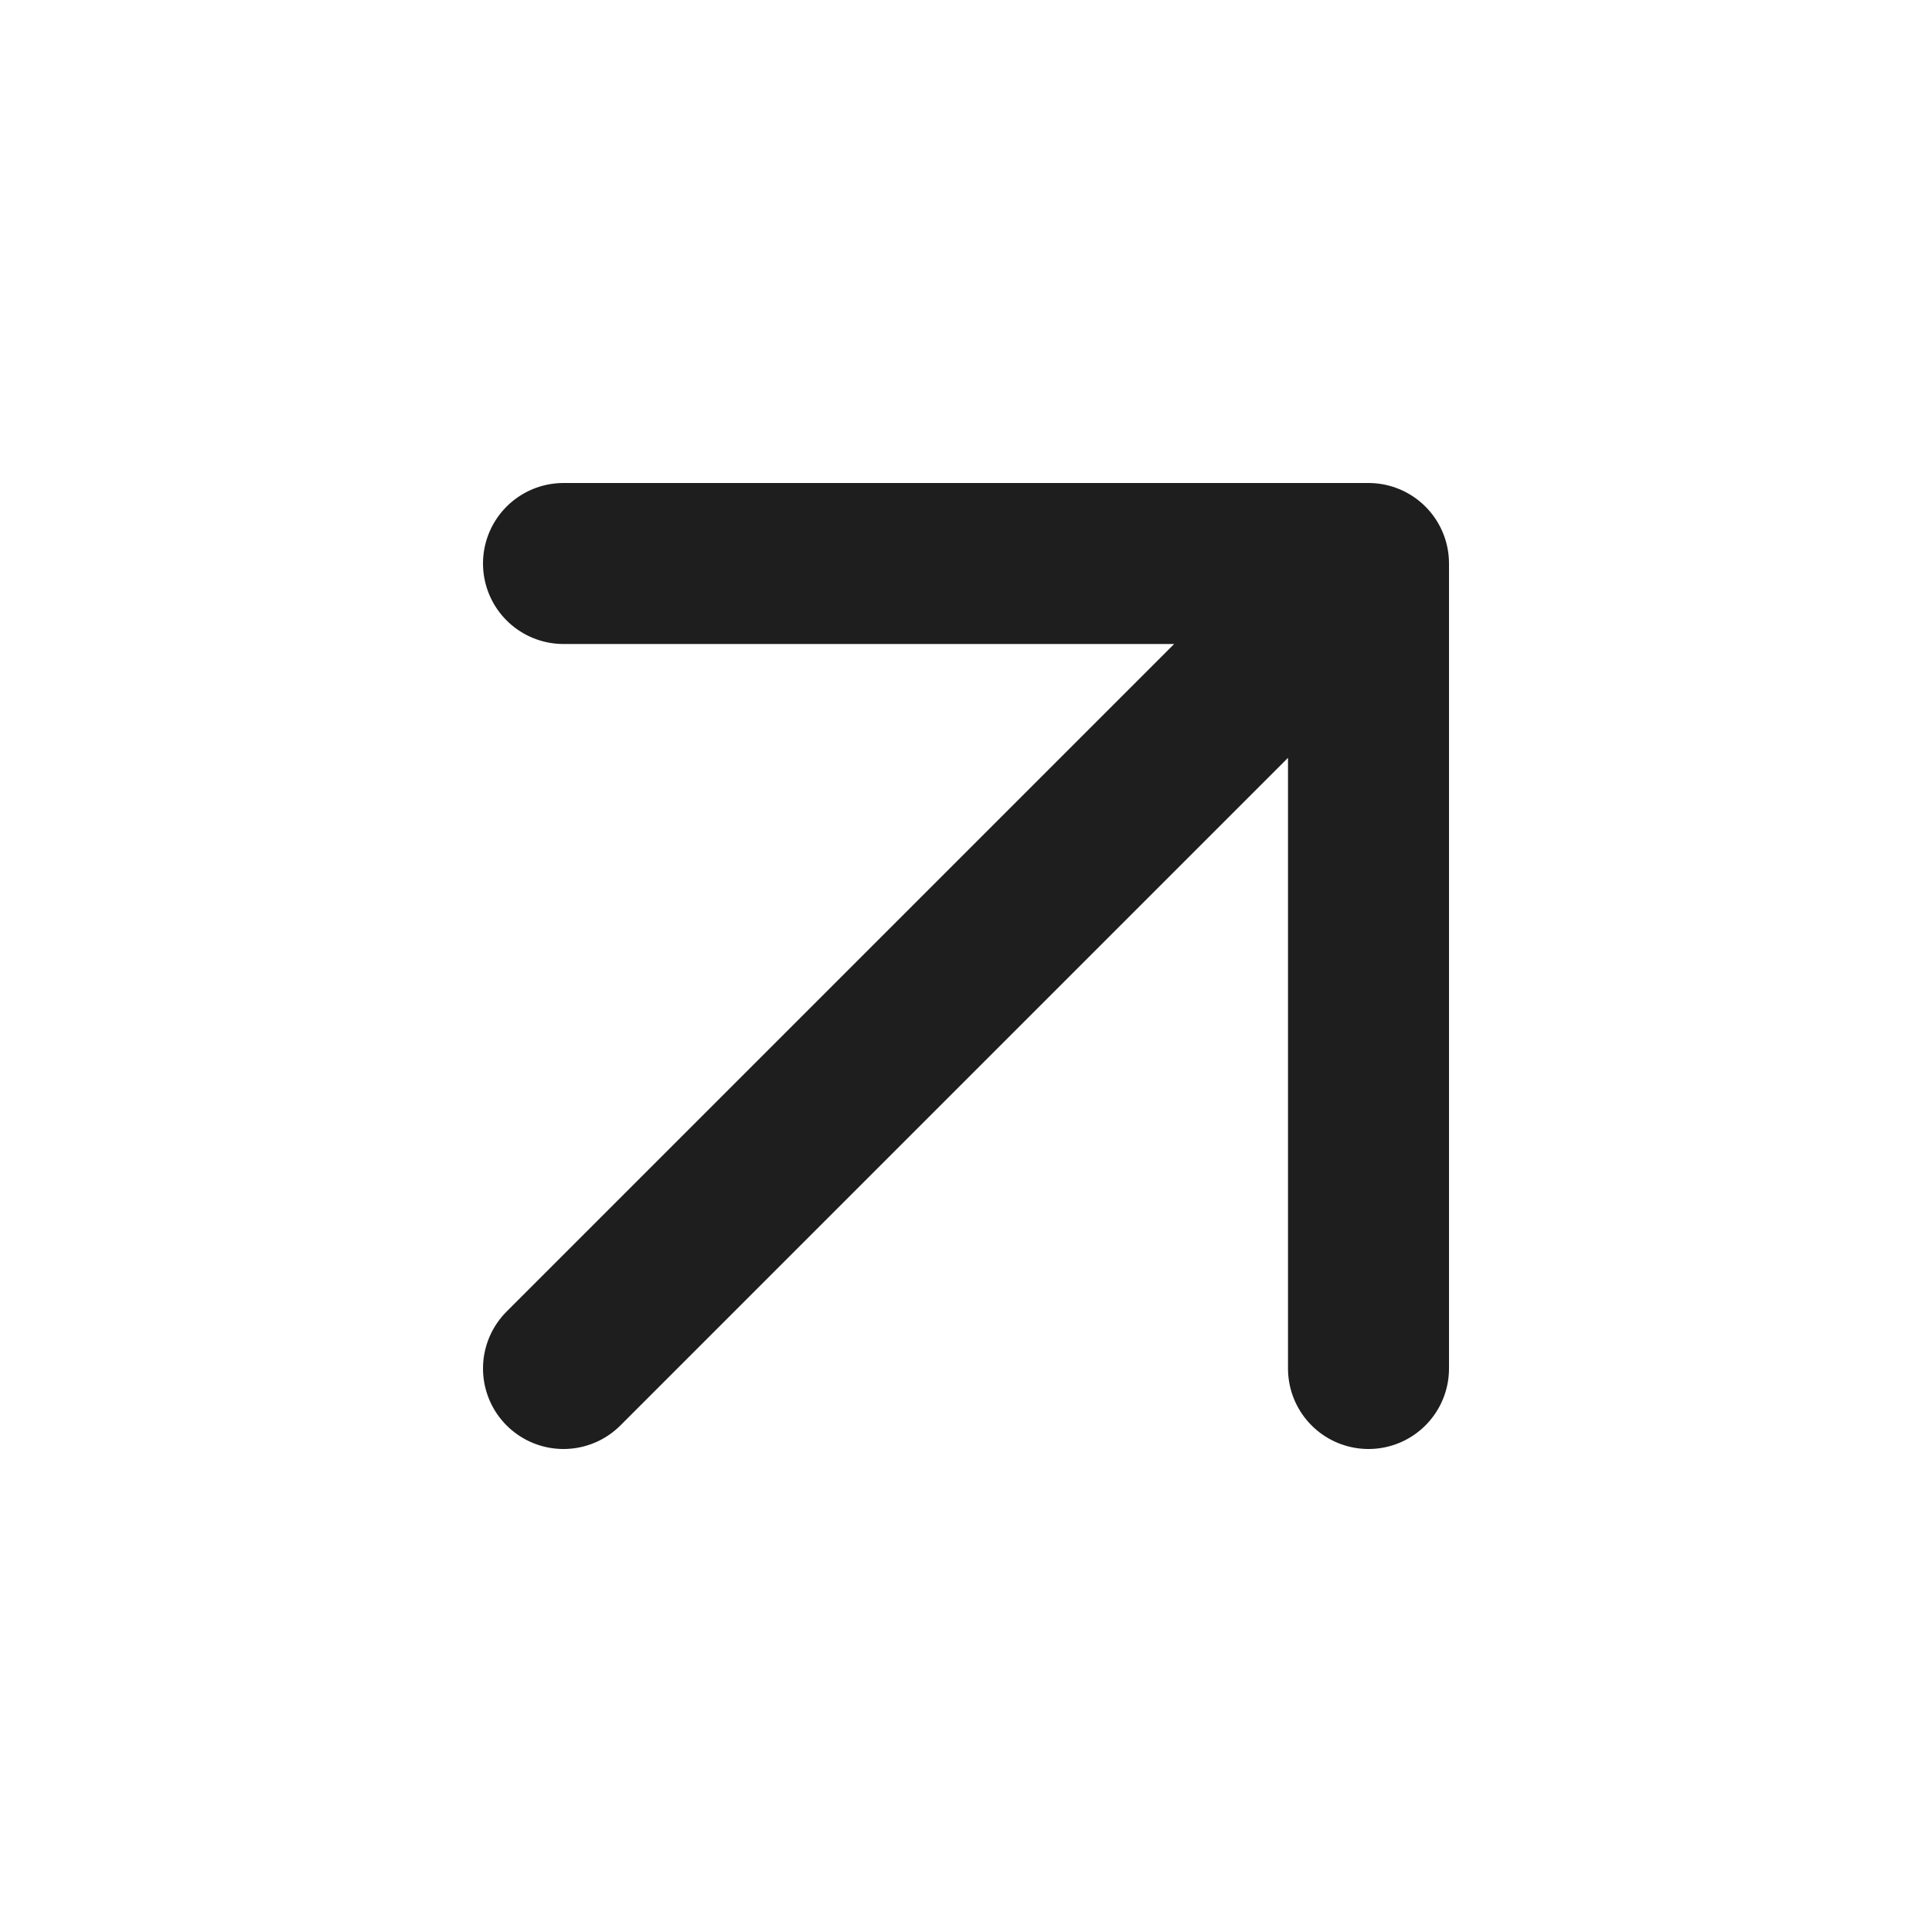
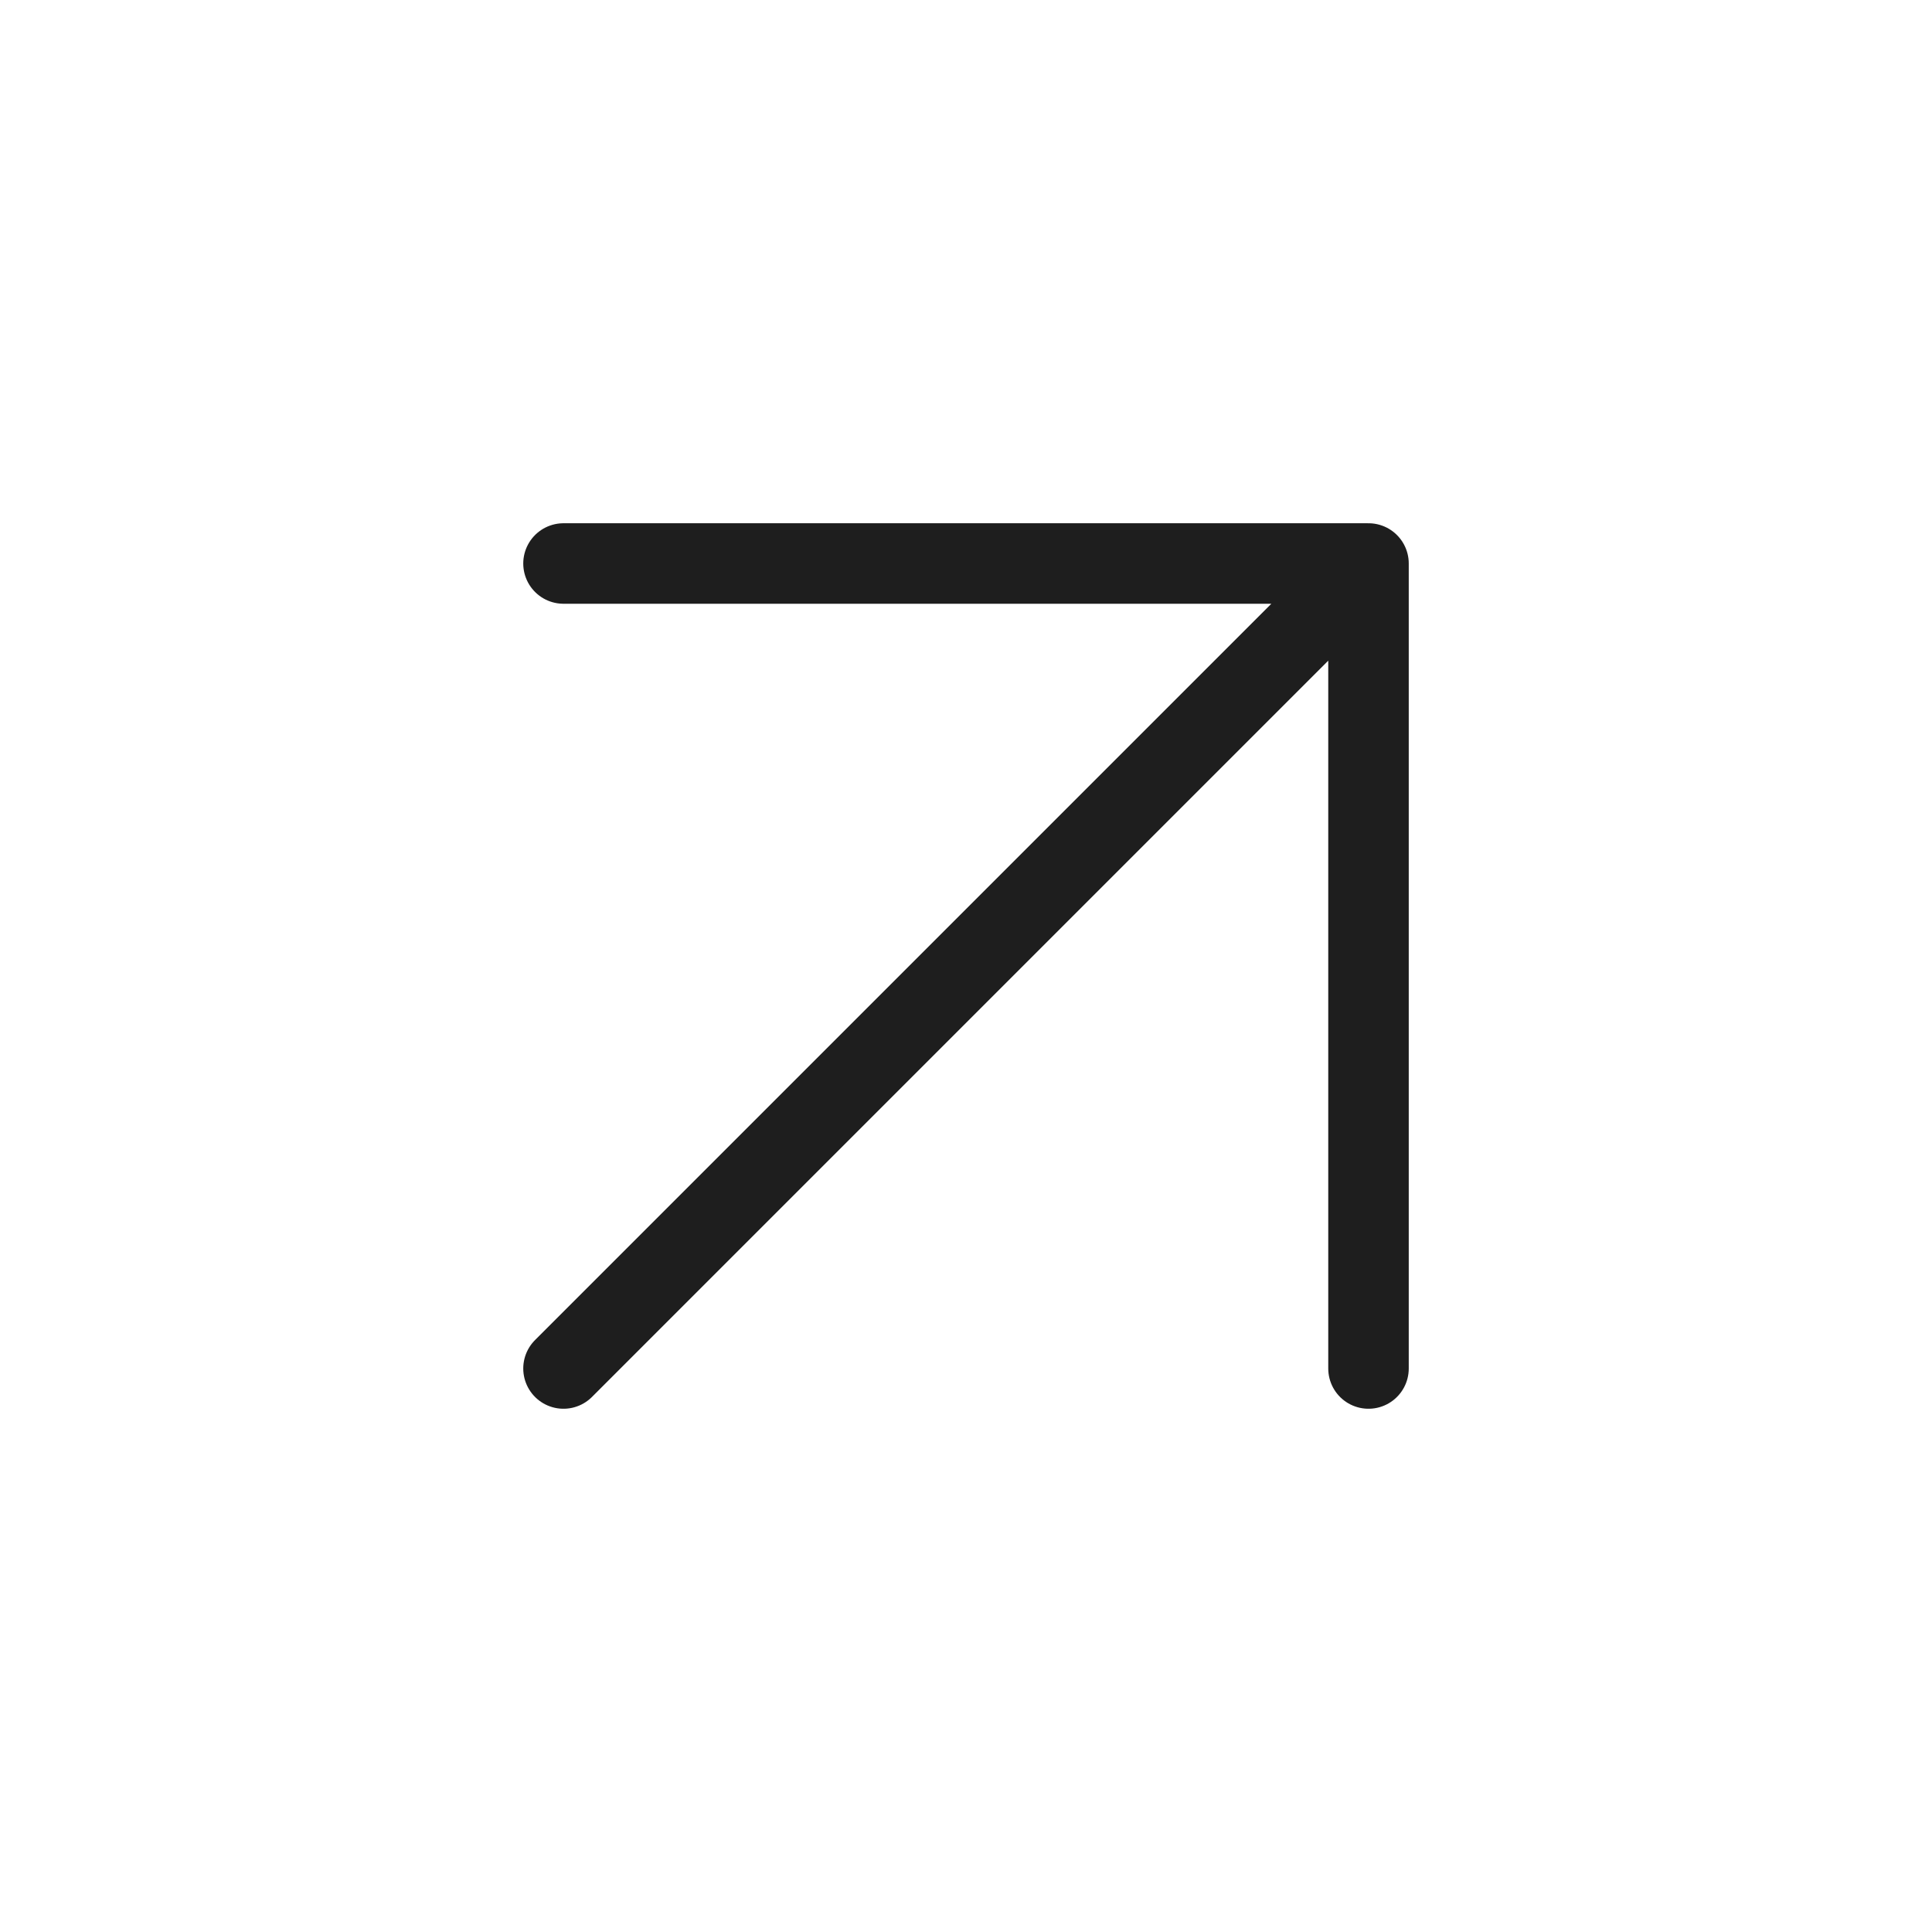
<svg xmlns="http://www.w3.org/2000/svg" width="48" height="48" viewBox="0 0 48 48" fill="none">
-   <path d="M14 34L34 14M34 14H14M34 14V34" stroke="#1E1E1E" stroke-width="4" stroke-linecap="round" stroke-linejoin="round" />
+   <path d="M14 34L34 14M34 14H14M34 14V34" stroke="#1E1E1E" stroke-width="2" stroke-linecap="round" stroke-linejoin="round" />
</svg>
